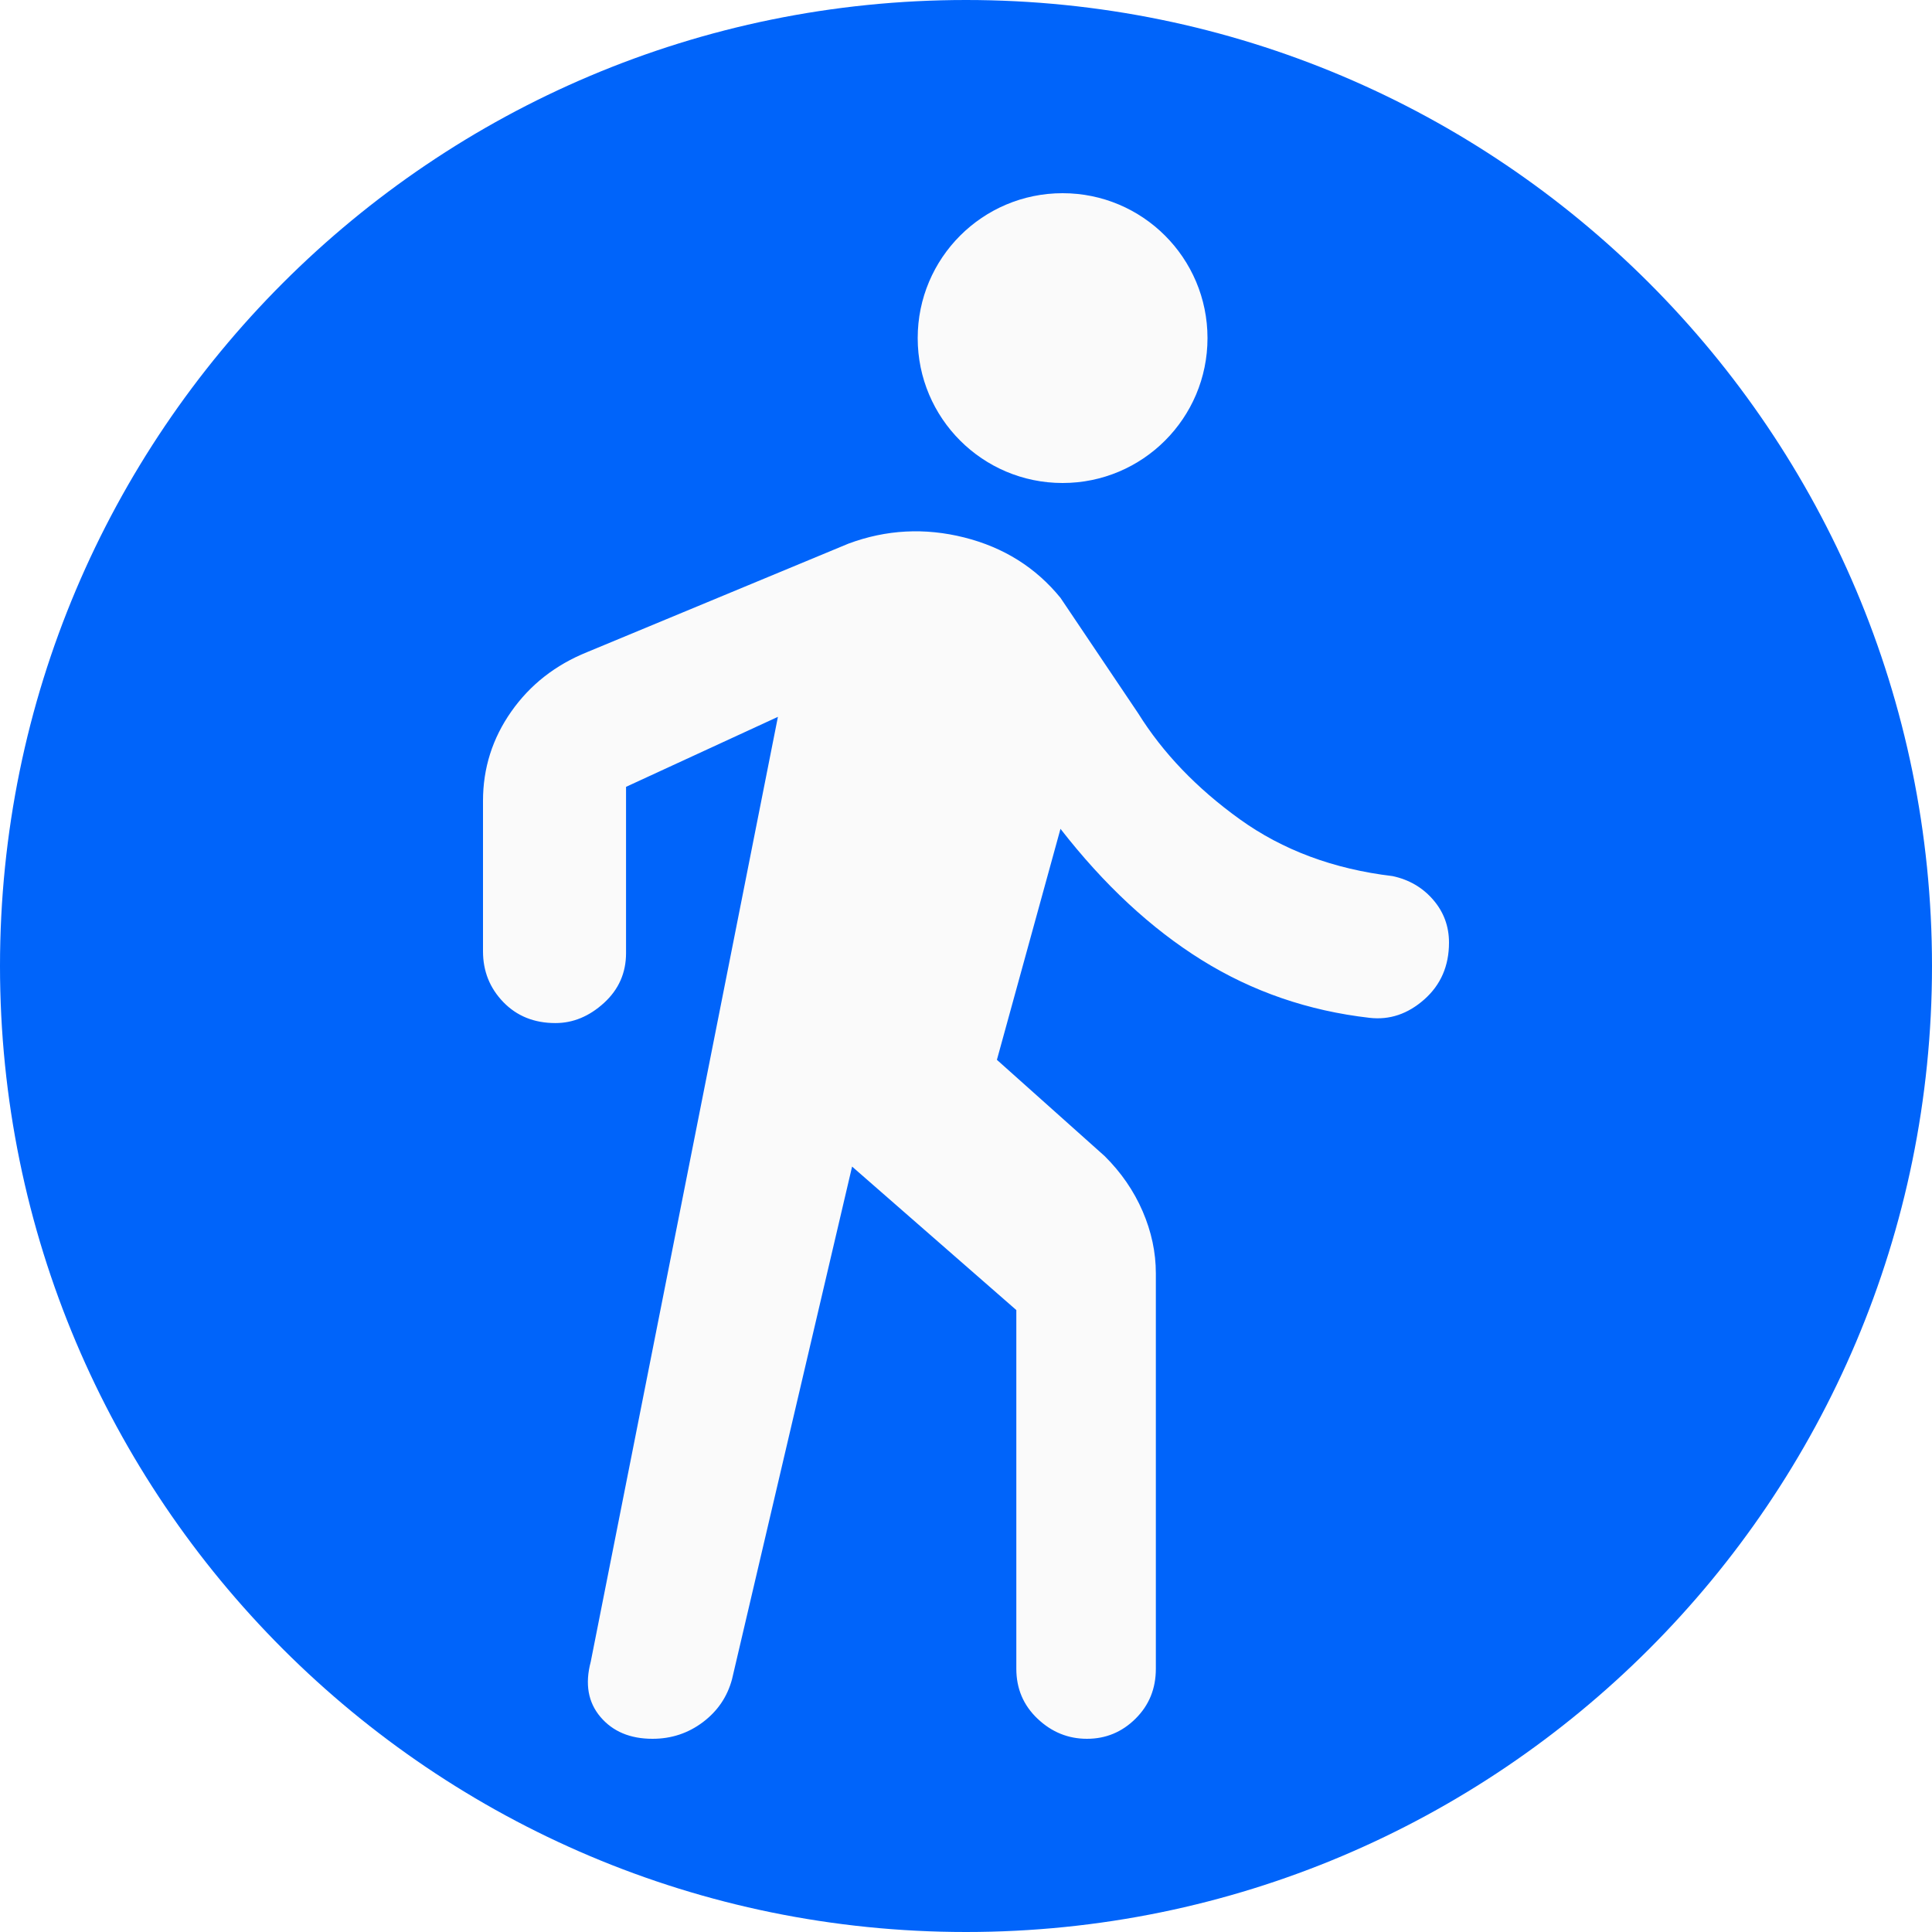
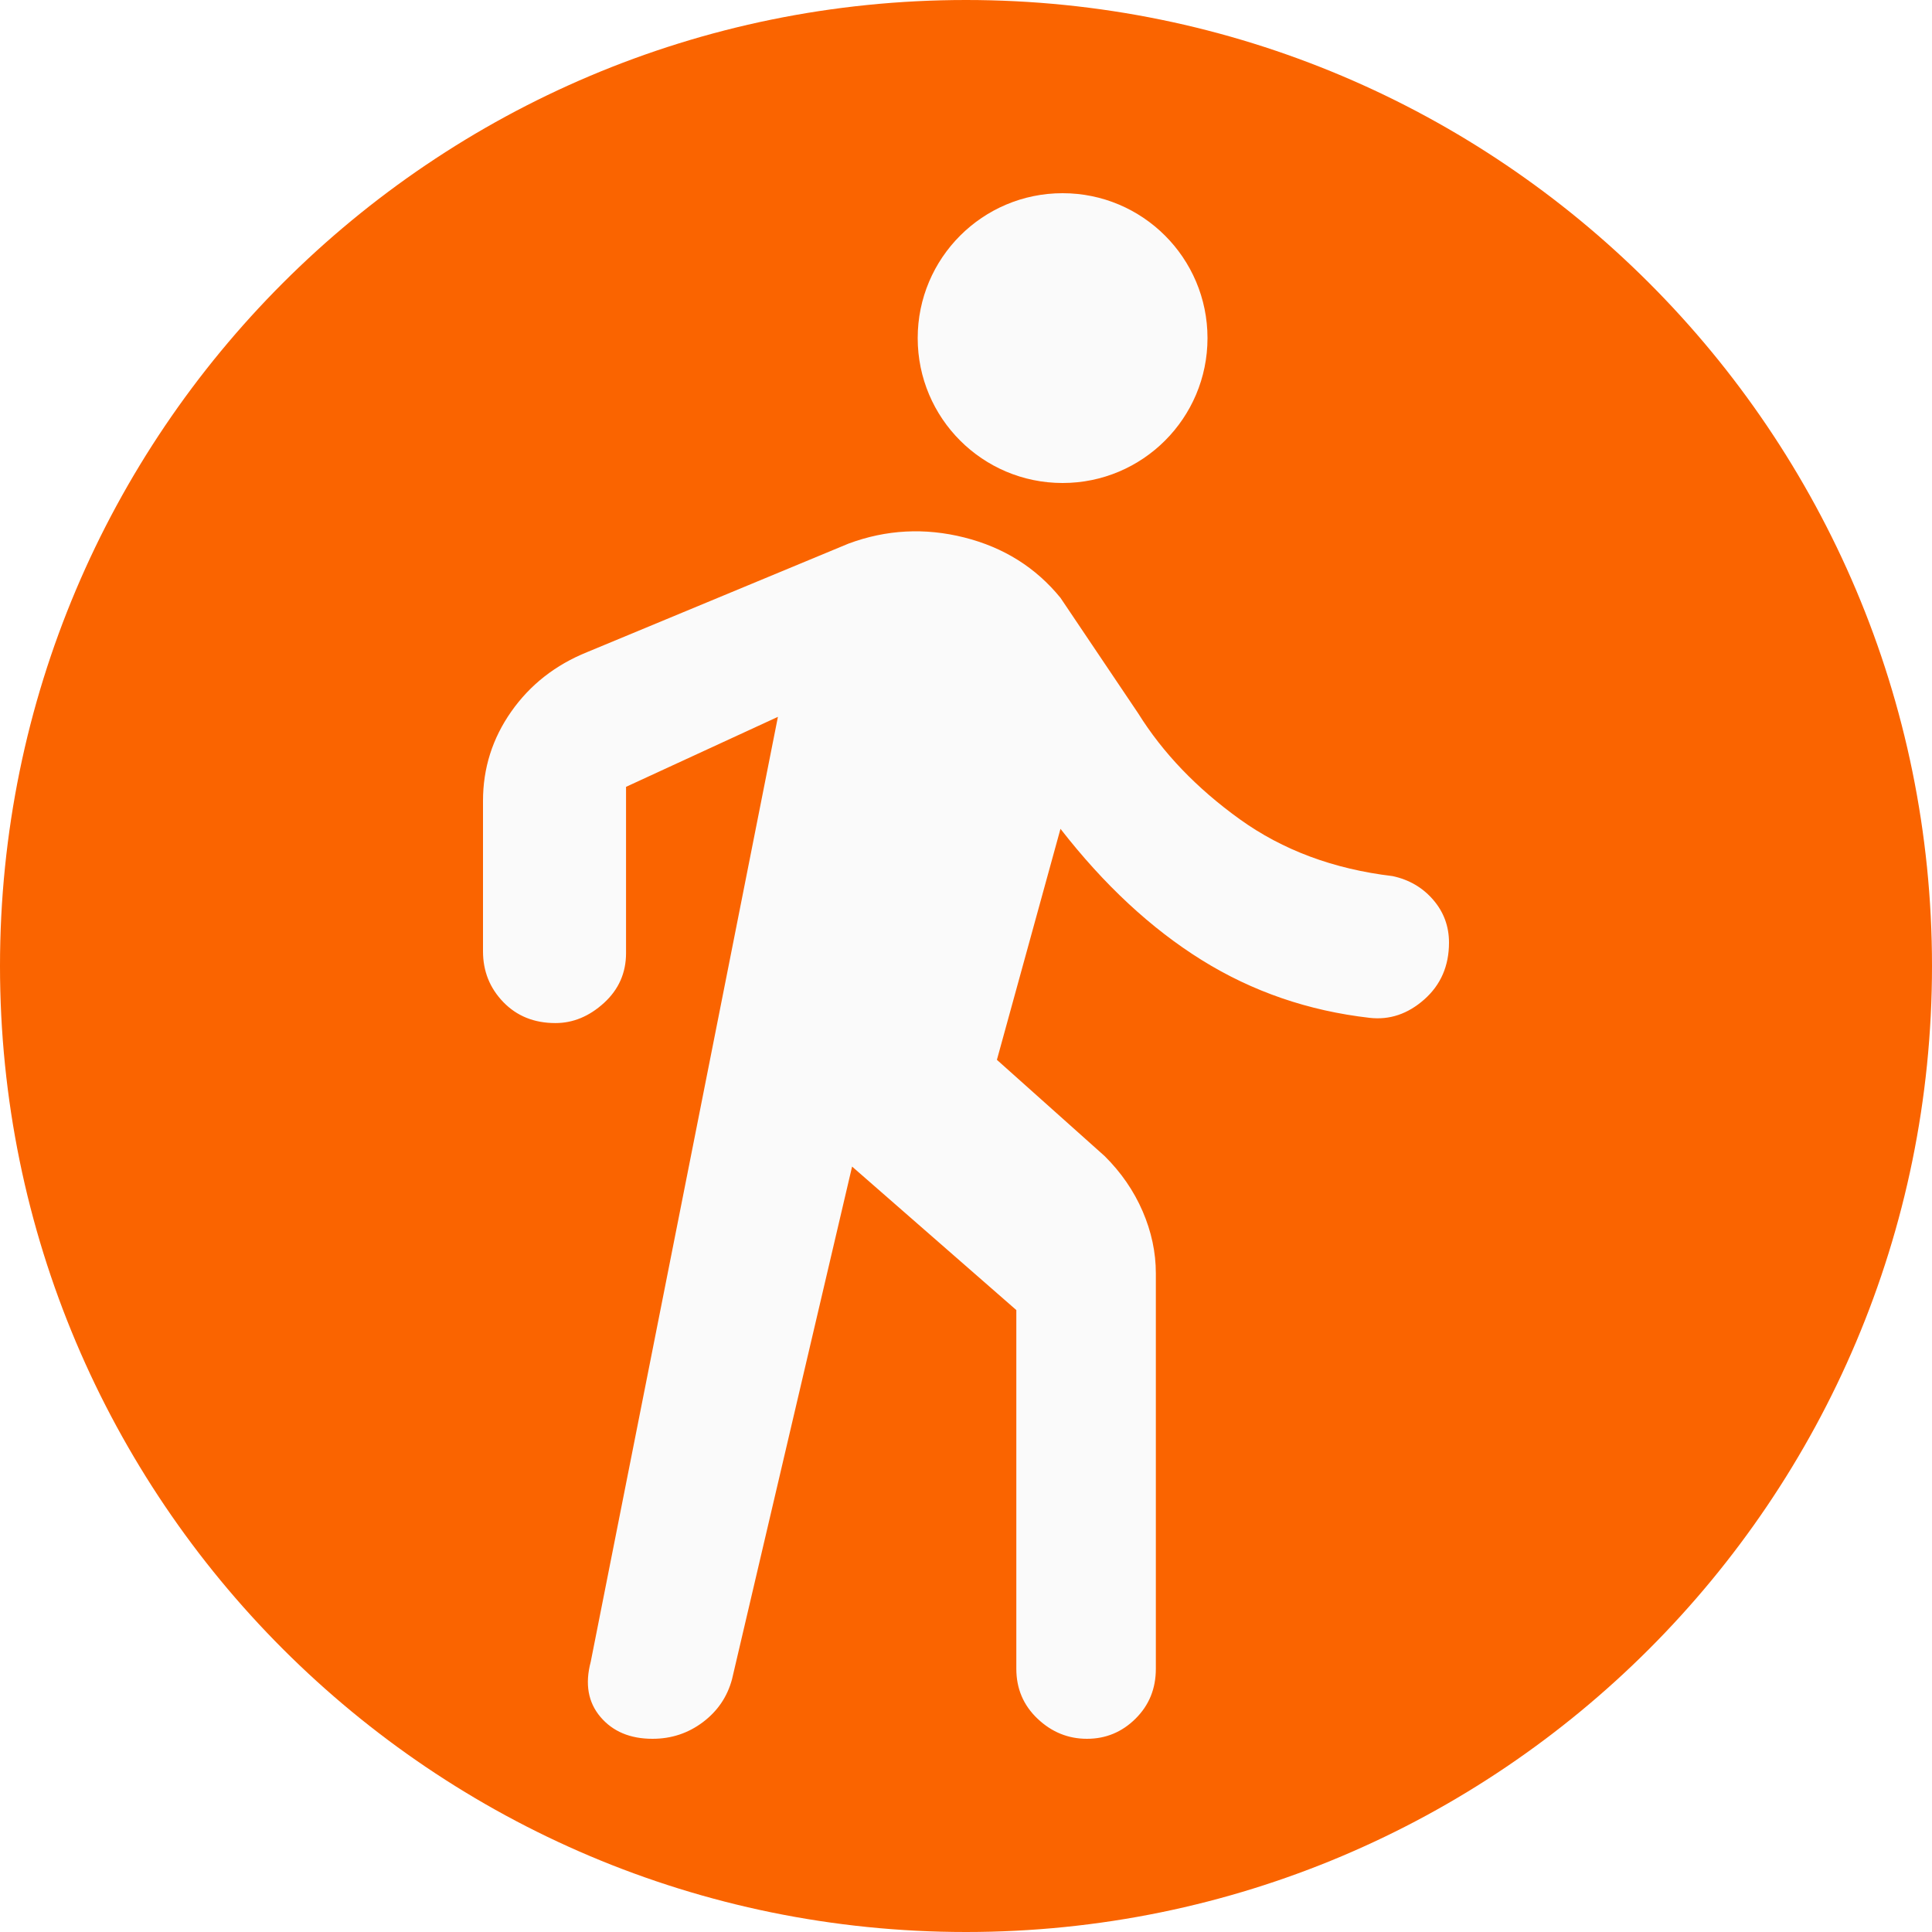
<svg xmlns="http://www.w3.org/2000/svg" viewBox="0 0 200 200">
-   <circle fill="rgb(0 100 250)" cx="100" cy="100" r="100" />
+   <circle fill="rgb(250 100 0)" cx="100" cy="100" r="100" />
  <circle fill="rgb(250 250 250)" cx="110" cy="35" r="15" />
  <path fill="rgb(250 250 250)" d="M67.55 180c-2.315 0-4.113-.755-5.393-2.264-1.279-1.51-1.615-3.412-1.005-5.707L80.53 74.207l-15.722 7.246v17.209c0 2.053-.762 3.774-2.285 5.163-1.524 1.389-3.199 2.083-5.028 2.083-2.193 0-3.991-.724-5.393-2.173-1.401-1.45-2.102-3.201-2.102-5.254V82.902c0-3.382.975-6.461 2.925-9.239 1.95-2.778 4.57-4.831 7.861-6.159l27.057-11.232c3.9-1.449 7.891-1.66 11.974-.634 4.083 1.027 7.404 3.11 9.964 6.25l8.043 11.956c2.56 4.106 6.064 7.76 10.512 10.96 4.449 3.2 9.72 5.163 15.814 5.888 1.706.362 3.108 1.177 4.205 2.445 1.097 1.268 1.645 2.748 1.645 4.438 0 2.416-.853 4.378-2.559 5.888-1.707 1.509-3.596 2.143-5.668 1.902-6.337-.725-12.126-2.717-17.367-5.978-5.241-3.261-10.116-7.79-14.625-13.587l-6.582 23.913 11.152 9.963c1.706 1.691 3.016 3.593 3.931 5.706.914 2.114 1.371 4.257 1.371 6.431v40.941c0 2.053-.701 3.774-2.103 5.163-1.401 1.389-3.077 2.083-5.027 2.083-1.95 0-3.656-.694-5.119-2.083-1.463-1.389-2.194-3.11-2.194-5.163v-37.136l-17.002-14.855-12.431 53.078c-.488 1.811-1.493 3.291-3.016 4.438C71.237 179.426 69.5 180 67.55 180Z" />
</svg>
